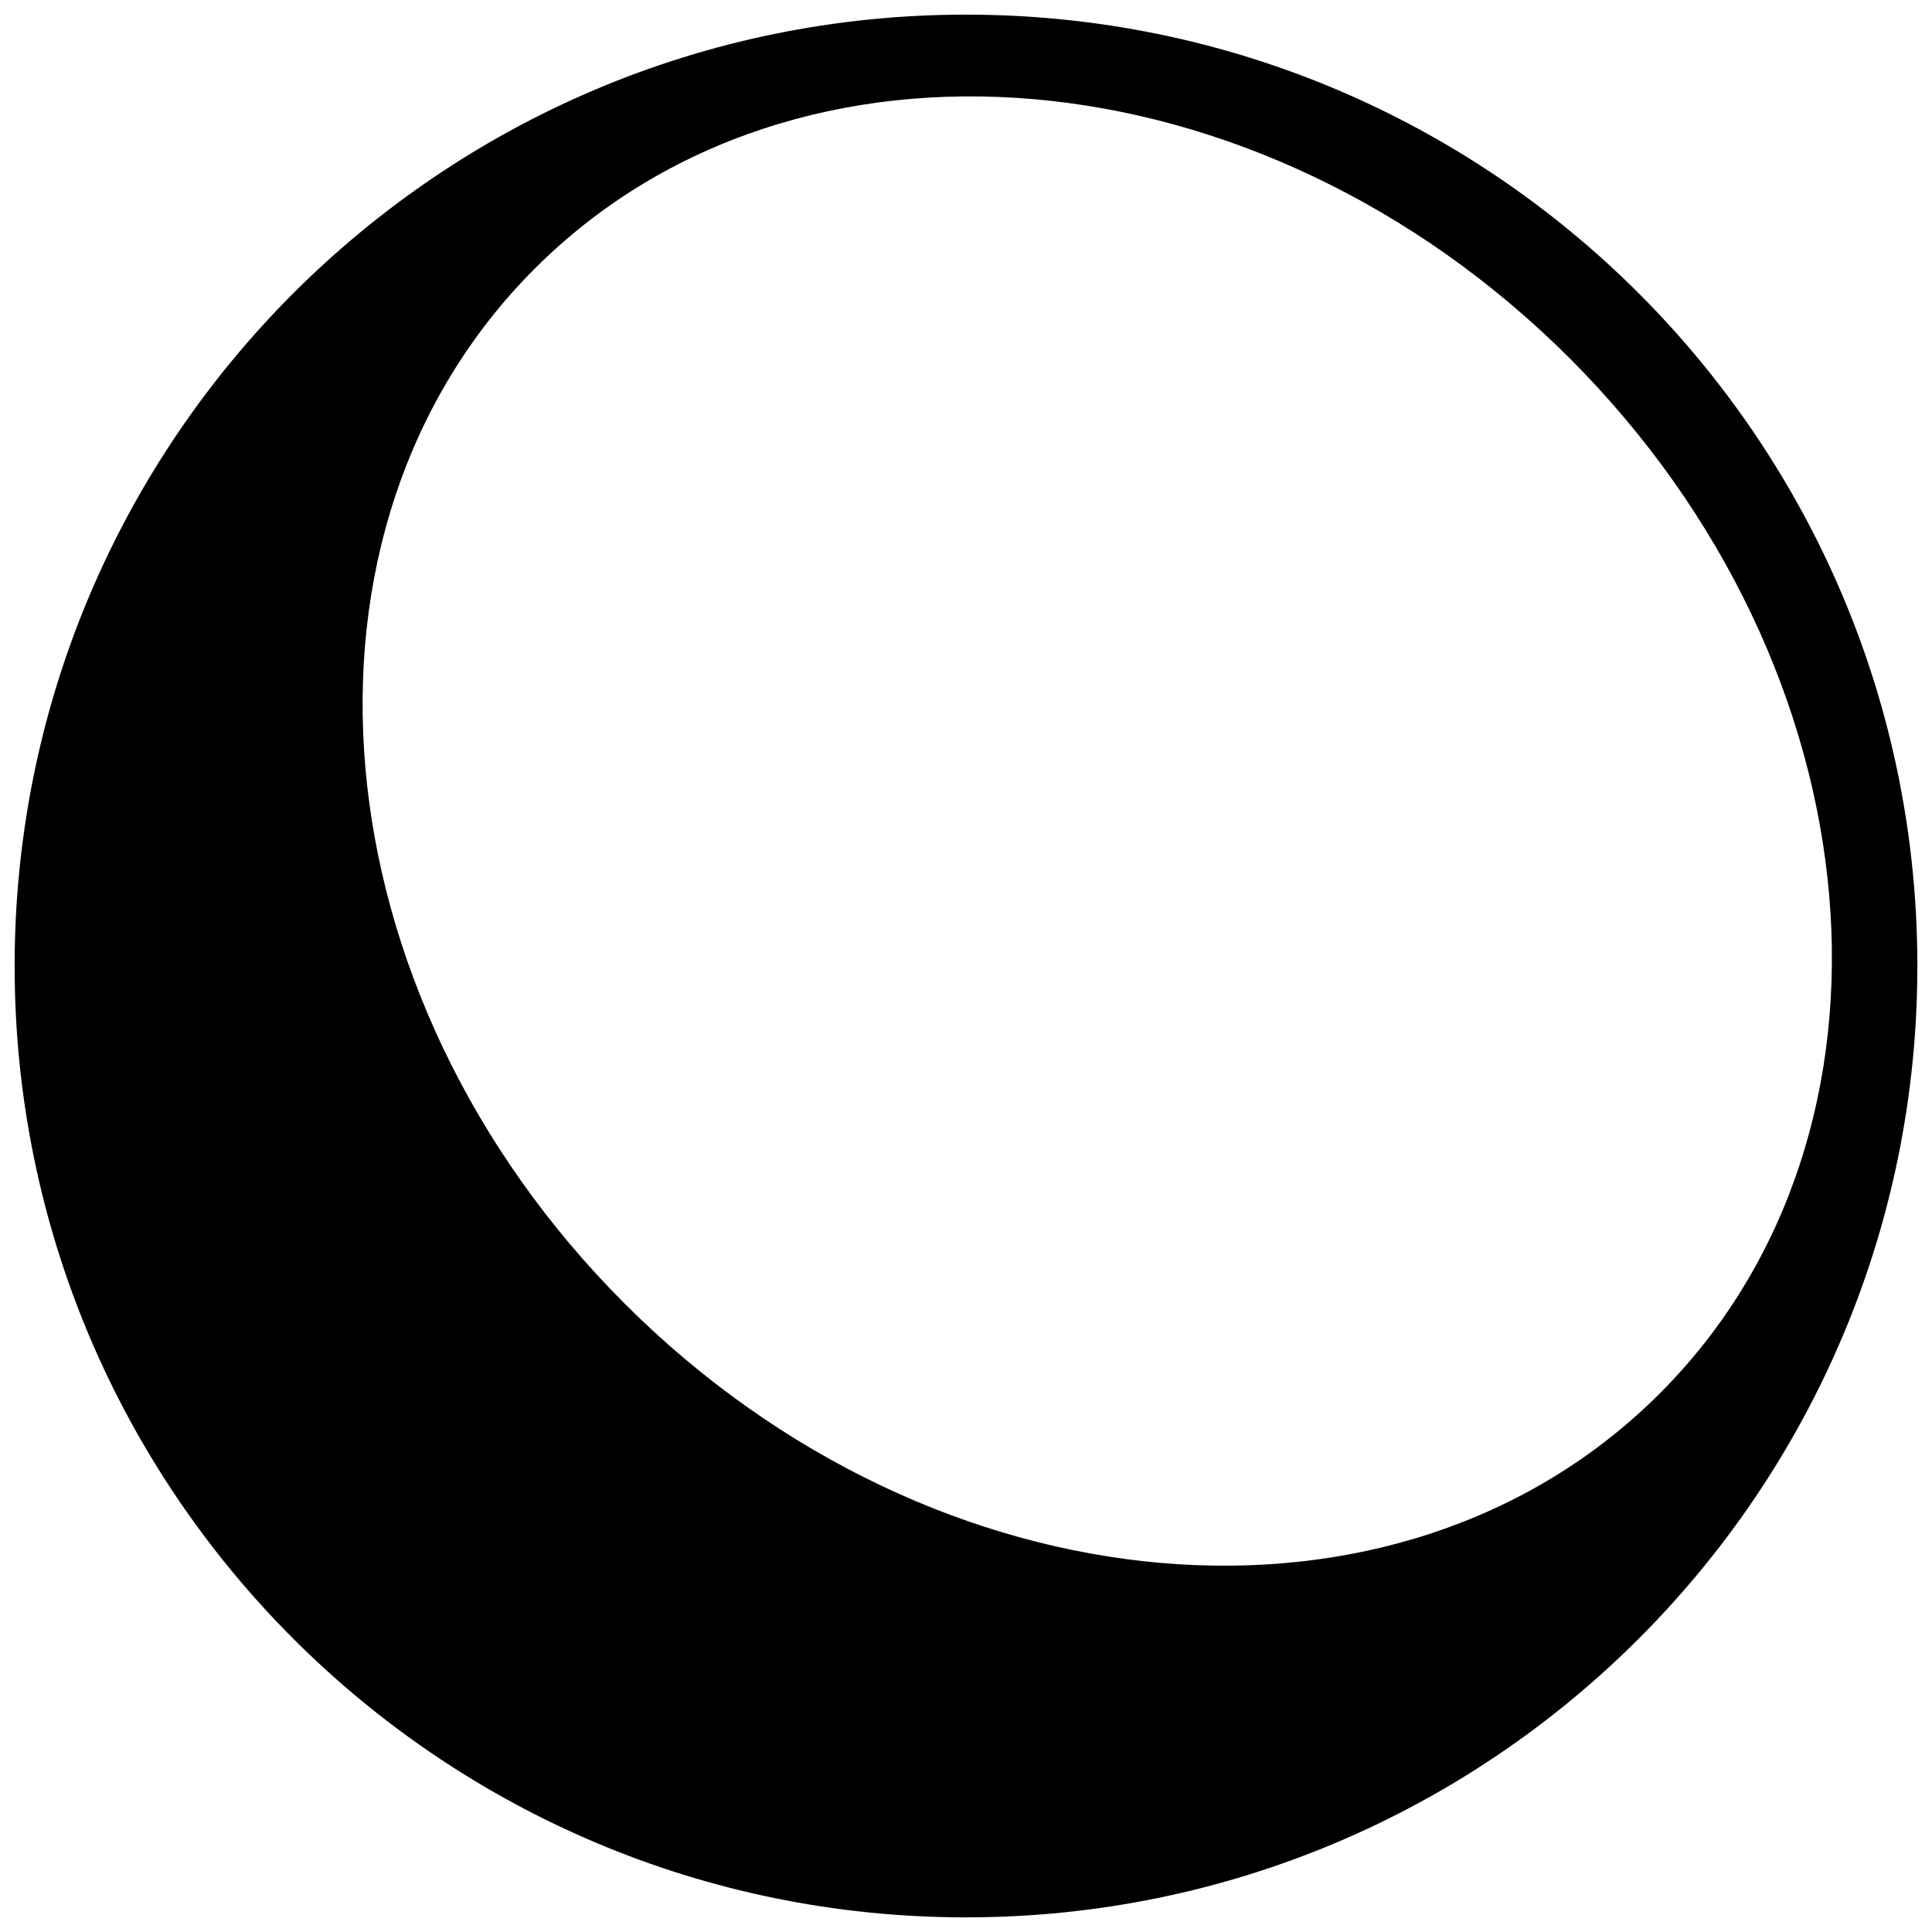
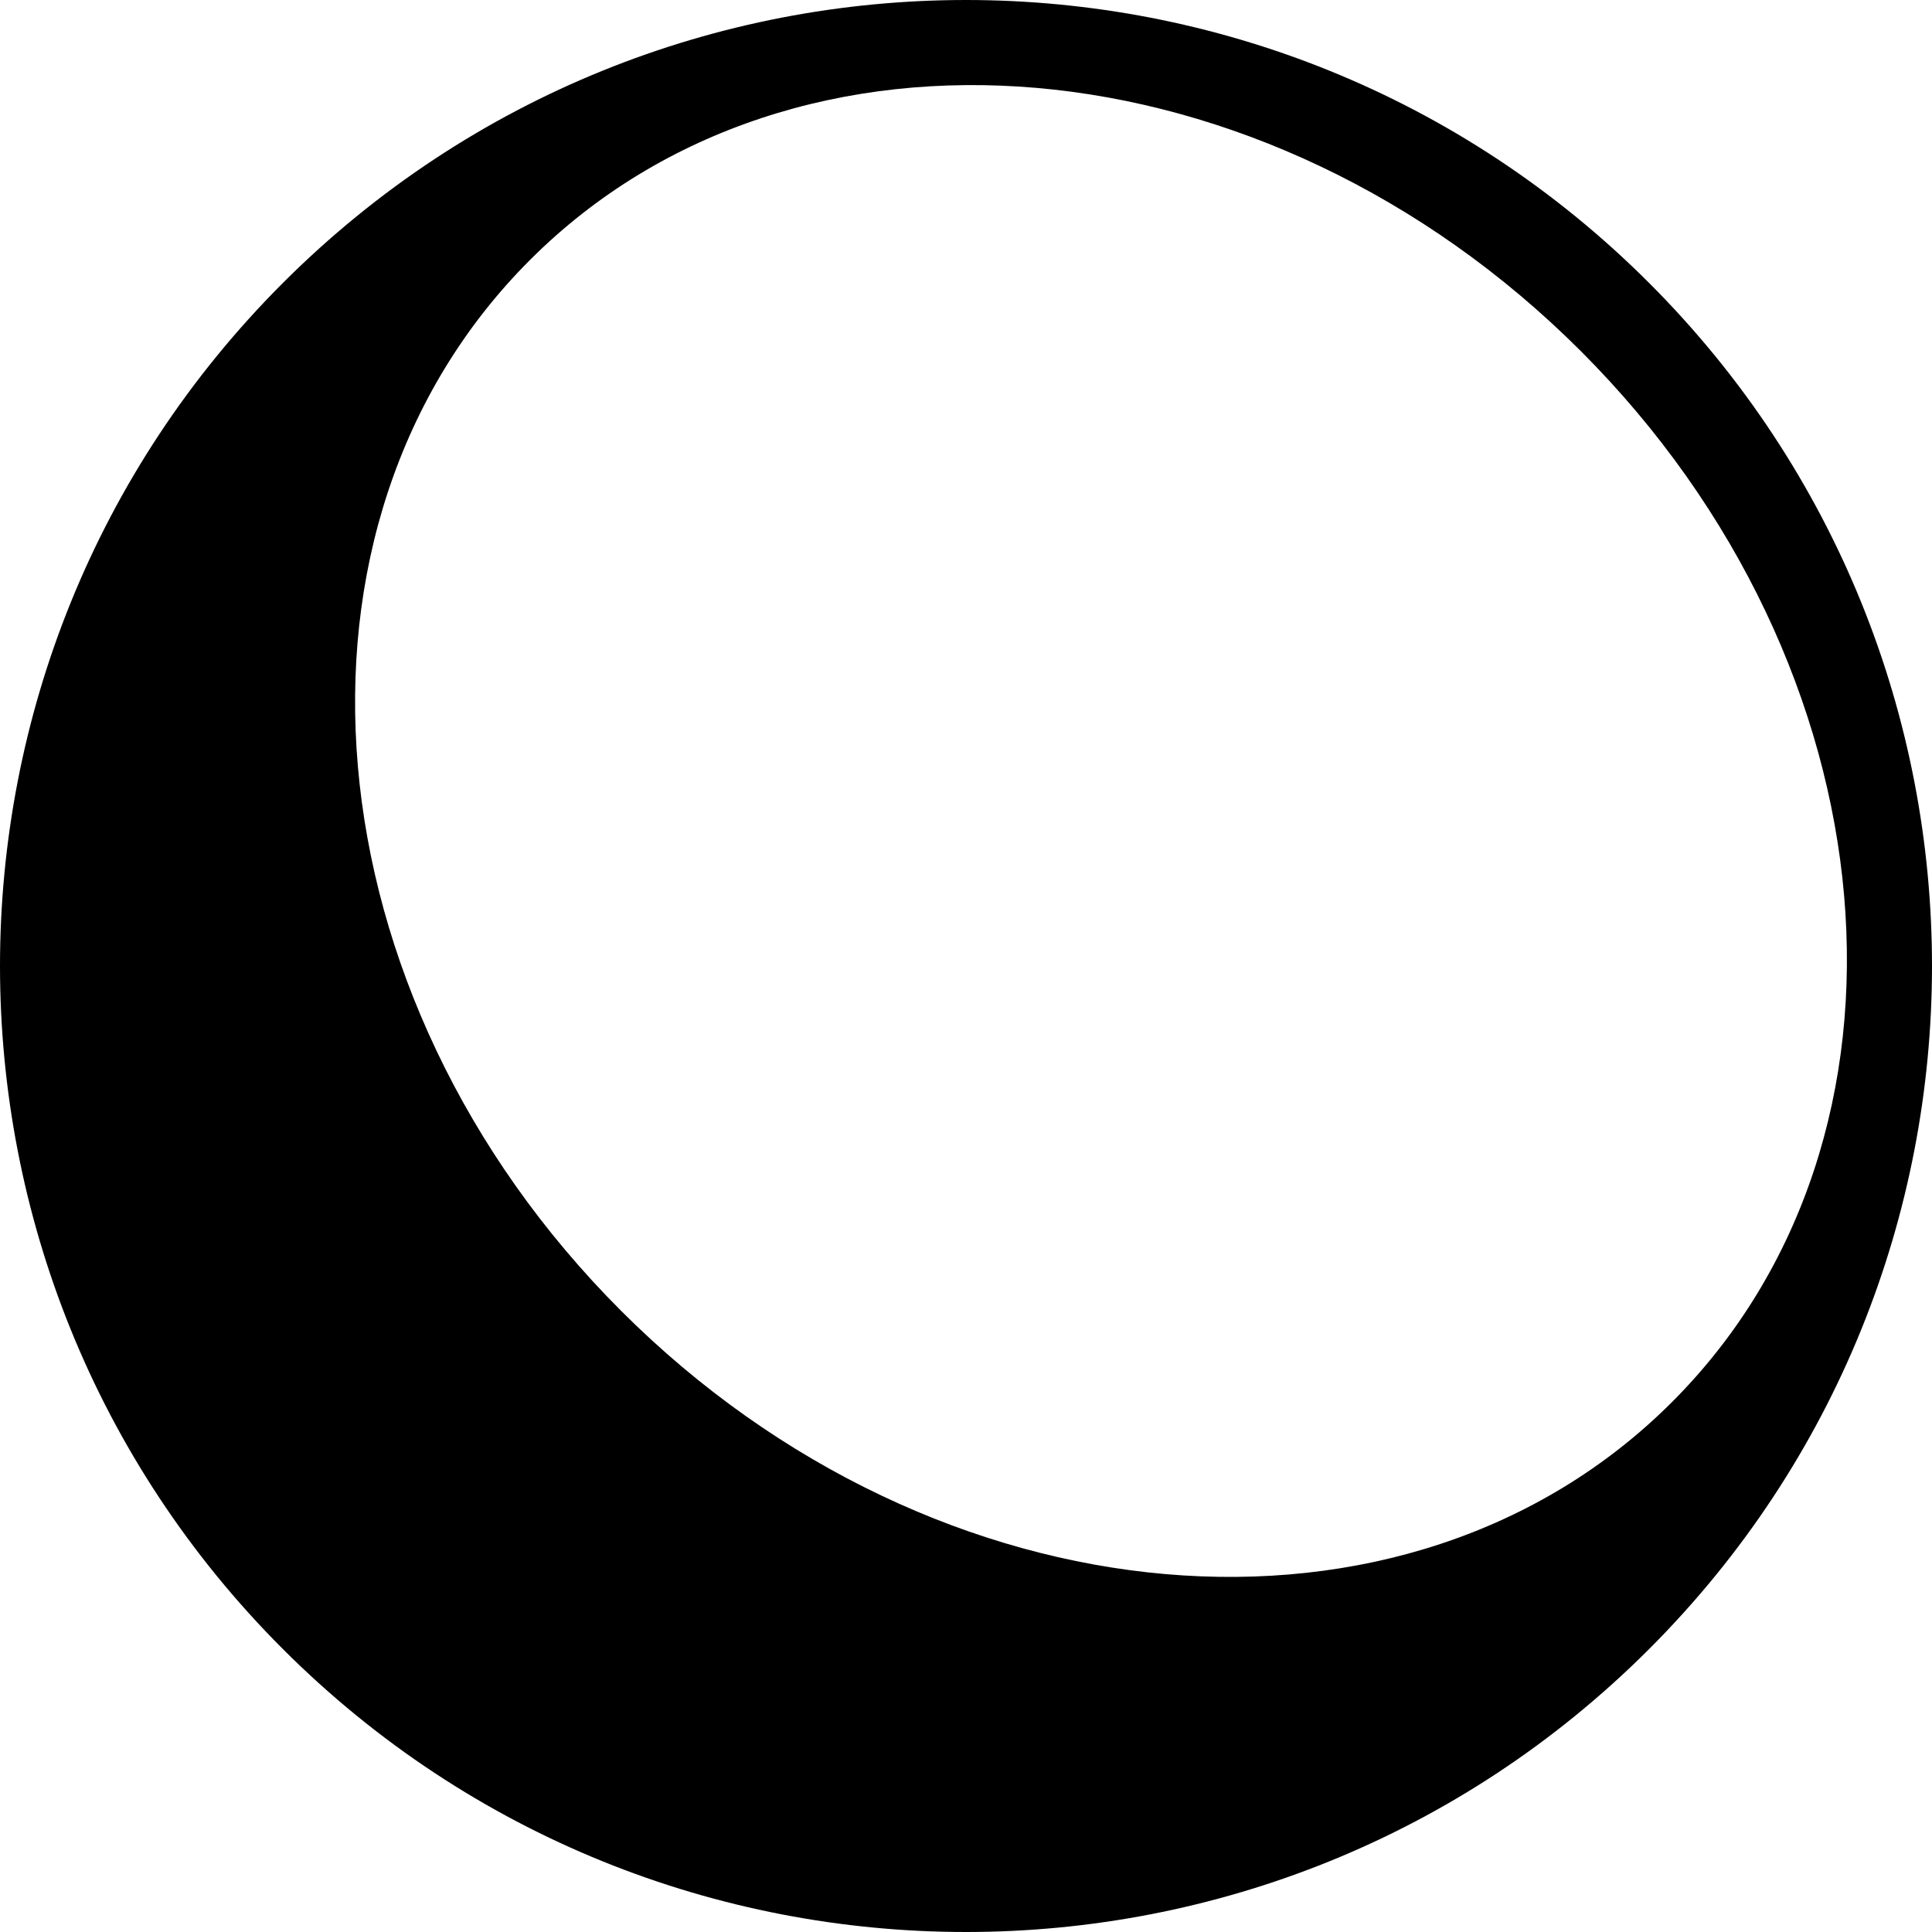
- <svg xmlns="http://www.w3.org/2000/svg" width="264" height="264" viewBox="-2 -2 264 264" fill="currentColor">
-   <mask id="path-1-inside-1_2006_14">
-     <path d="M130 0C201.797 0 260 58.203 260 130C260 201.797 201.797 260 130 260C58.203 260 0 201.797 0 130C0 58.203 58.203 0 130 0ZM212.512 46.982C170.064 4.535 106.742 -0.963 71.077 34.701C35.413 70.366 40.912 133.688 83.359 176.136C125.807 218.583 189.129 224.081 224.793 188.417C260.457 152.752 254.959 89.43 212.512 46.982Z" />
-   </mask>
-   <path d="M130 0C201.797 0 260 58.203 260 130C260 201.797 201.797 260 130 260C58.203 260 0 201.797 0 130C0 58.203 58.203 0 130 0ZM212.512 46.982C170.064 4.535 106.742 -0.963 71.077 34.701C35.413 70.366 40.912 133.688 83.359 176.136C125.807 218.583 189.129 224.081 224.793 188.417C260.457 152.752 254.959 89.43 212.512 46.982Z" />
-   <path d="M212.512 46.982L213.219 46.275V46.275L212.512 46.982ZM71.077 34.701L70.37 33.994V33.994L71.077 34.701ZM83.359 176.136L82.652 176.843V176.843L83.359 176.136ZM224.793 188.417L225.5 189.124V189.124L224.793 188.417ZM130 0V1C201.245 1 259 58.755 259 130H260H261C261 57.651 202.349 -1 130 -1V0ZM260 130H259C259 201.245 201.245 259 130 259V260V261C202.349 261 261 202.349 261 130H260ZM130 260V259C58.755 259 1 201.245 1 130H0H-1C-1 202.349 57.651 261 130 261V260ZM0 130H1C1 58.755 58.755 1 130 1V0V-1C57.651 -1 -1 57.651 -1 130H0ZM212.512 46.982L213.219 46.275C170.501 3.558 106.535 -2.171 70.37 33.994L71.077 34.701L71.784 35.408C106.948 0.245 169.627 5.512 211.805 47.69L212.512 46.982ZM71.077 34.701L70.37 33.994C34.205 70.159 39.935 134.125 82.652 176.843L83.359 176.136L84.067 175.429C41.889 133.251 36.621 70.572 71.784 35.408L71.077 34.701ZM83.359 176.136L82.652 176.843C125.37 219.56 189.335 225.289 225.5 189.124L224.793 188.417L224.086 187.71C188.922 222.873 126.244 217.605 84.067 175.429L83.359 176.136ZM224.793 188.417L225.5 189.124C261.665 152.959 255.936 88.993 213.219 46.275L212.512 46.982L211.805 47.69C253.982 89.867 259.25 152.546 224.086 187.71L224.793 188.417Z" mask="url(#path-1-inside-1_2006_14)" />
+ <svg xmlns="http://www.w3.org/2000/svg" width="16" height="16" fill="currentColor" viewBox="0 0 16 16">
+   <path fill-rule="evenodd" clip-rule="evenodd" d="M2.343 2.343C5.467 -0.781 10.533 -0.781 13.657 2.343C16.781 5.467 16.781 10.533 13.657 13.657C10.533 16.781 5.467 16.781 2.343 13.657C-0.781 10.533 -0.781 5.467 2.343 2.343ZM4.389 2.153C2.194 4.347 2.532 8.244 5.144 10.856C7.756 13.468 11.653 13.806 13.847 11.611C16.042 9.417 15.704 5.52 13.092 2.908C10.48 0.296 6.583 -0.042 4.389 2.153Z" />
</svg>
